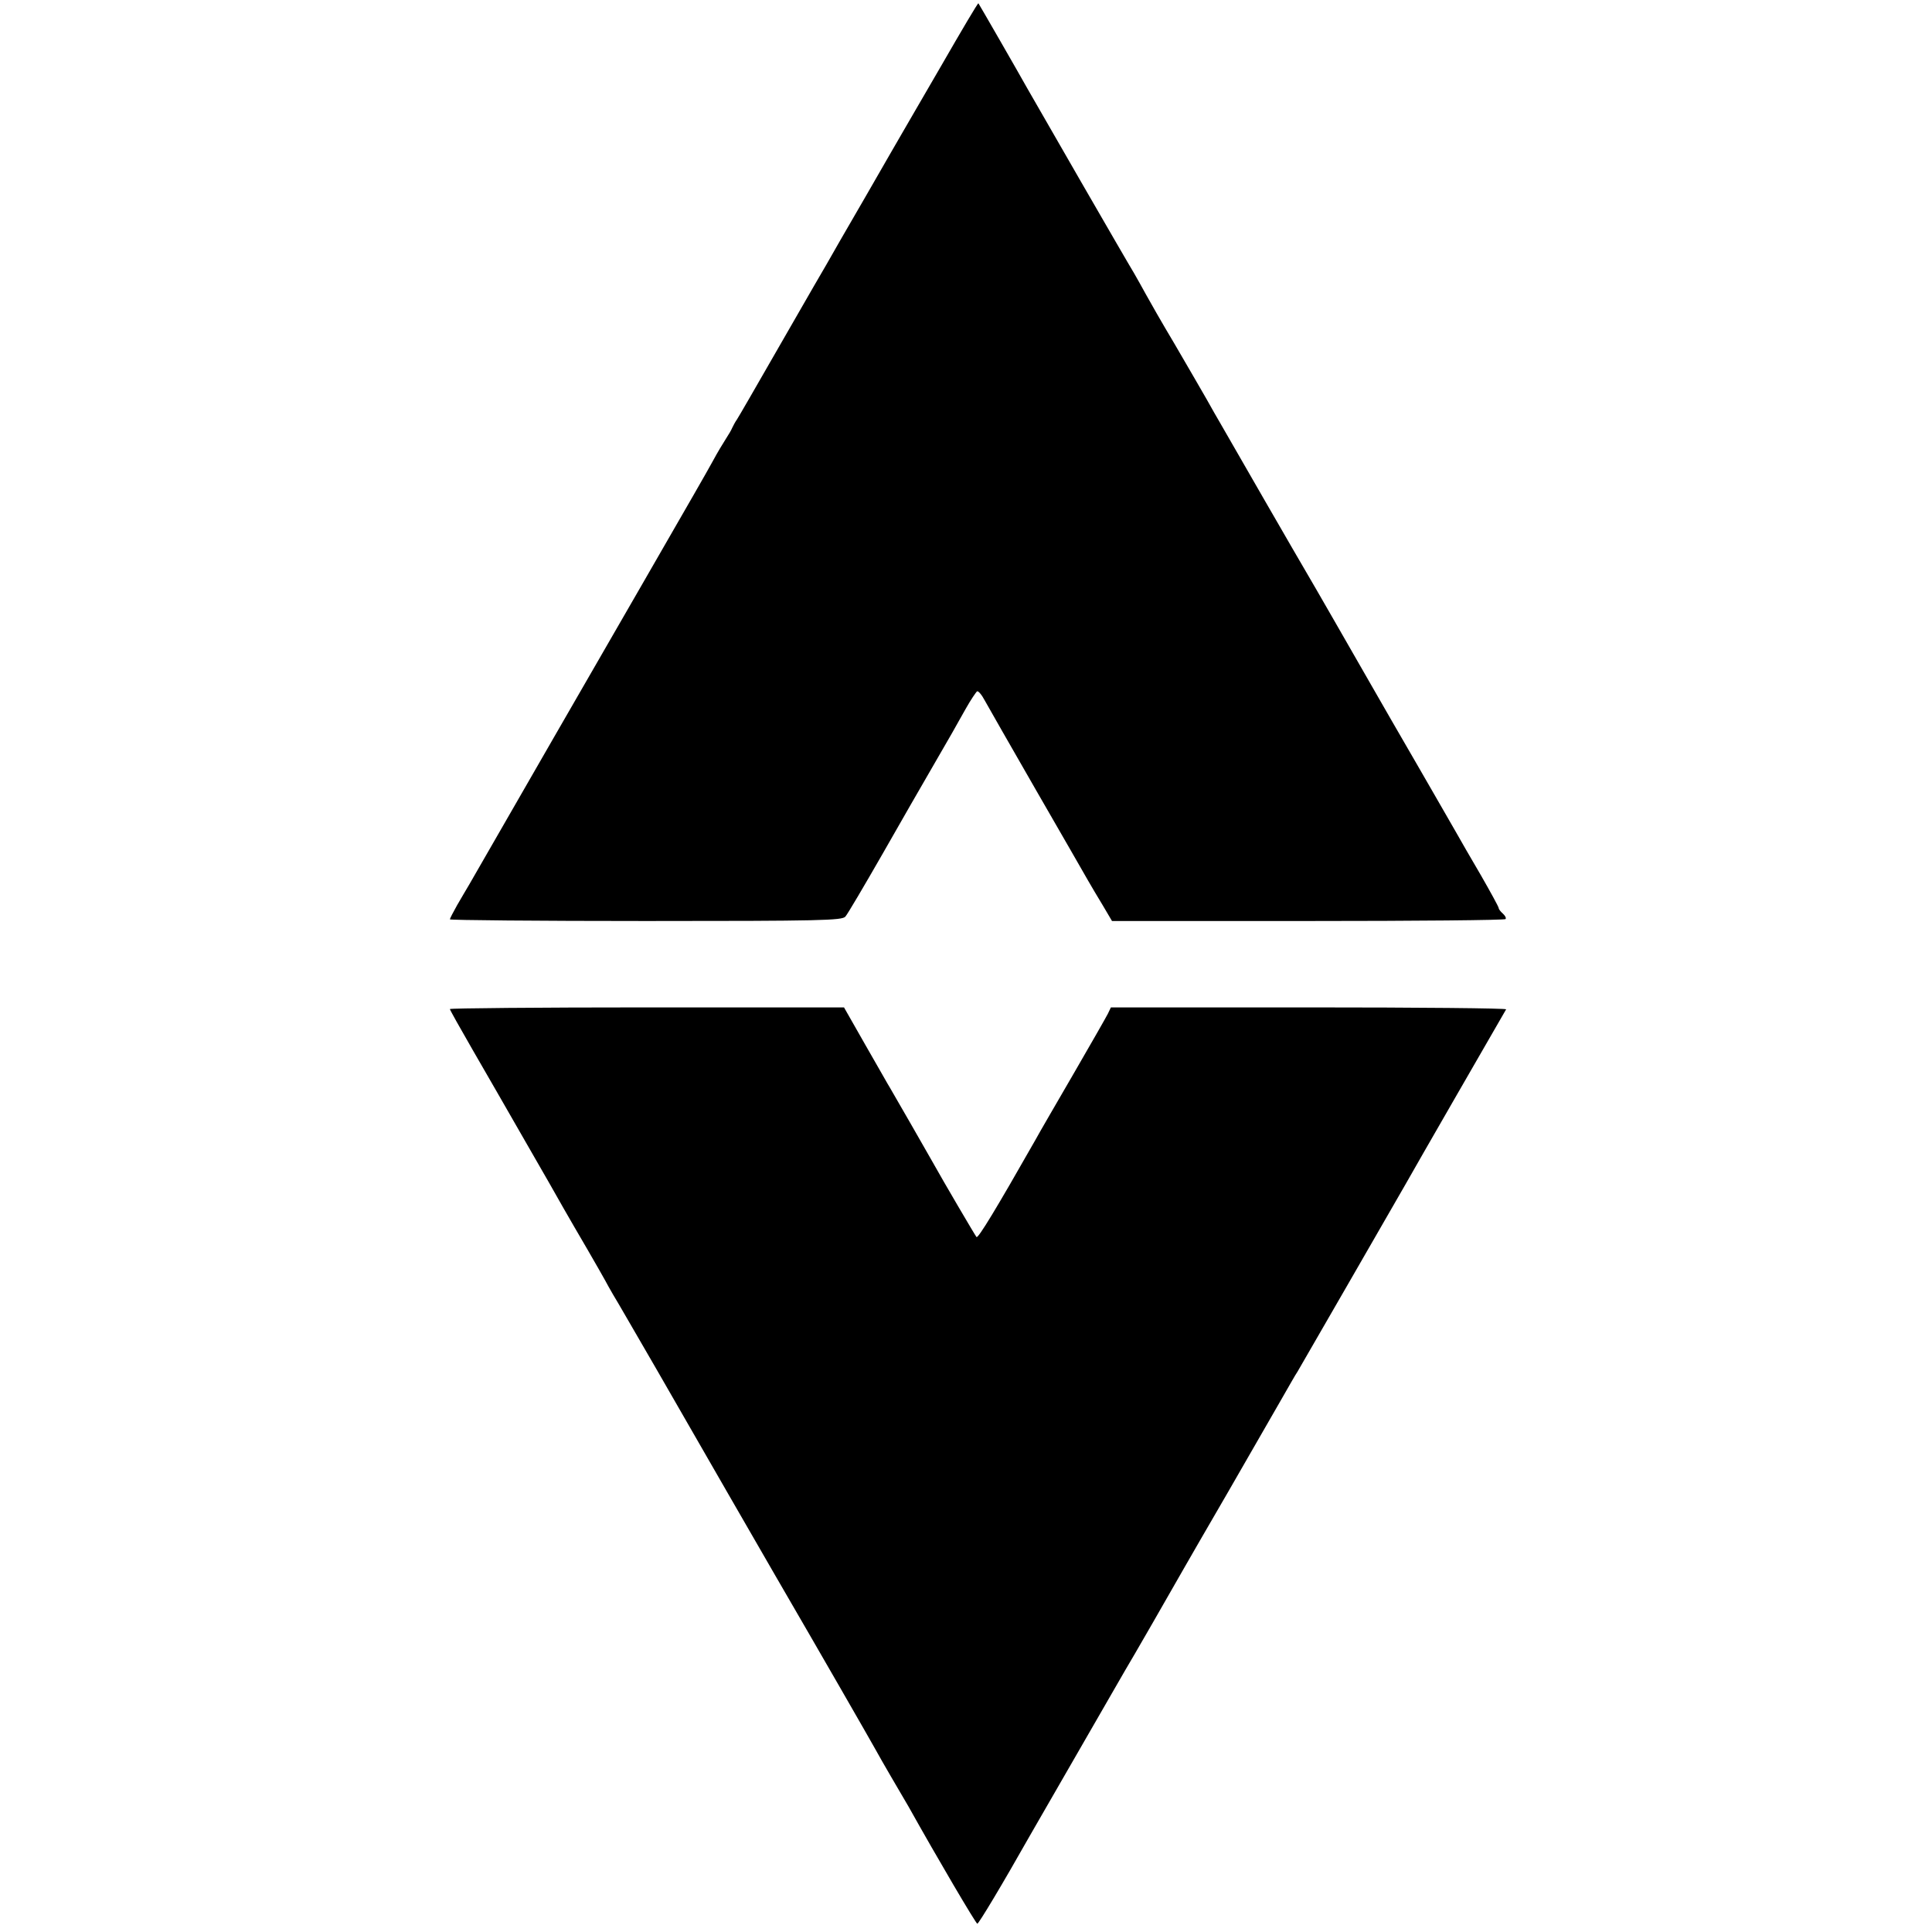
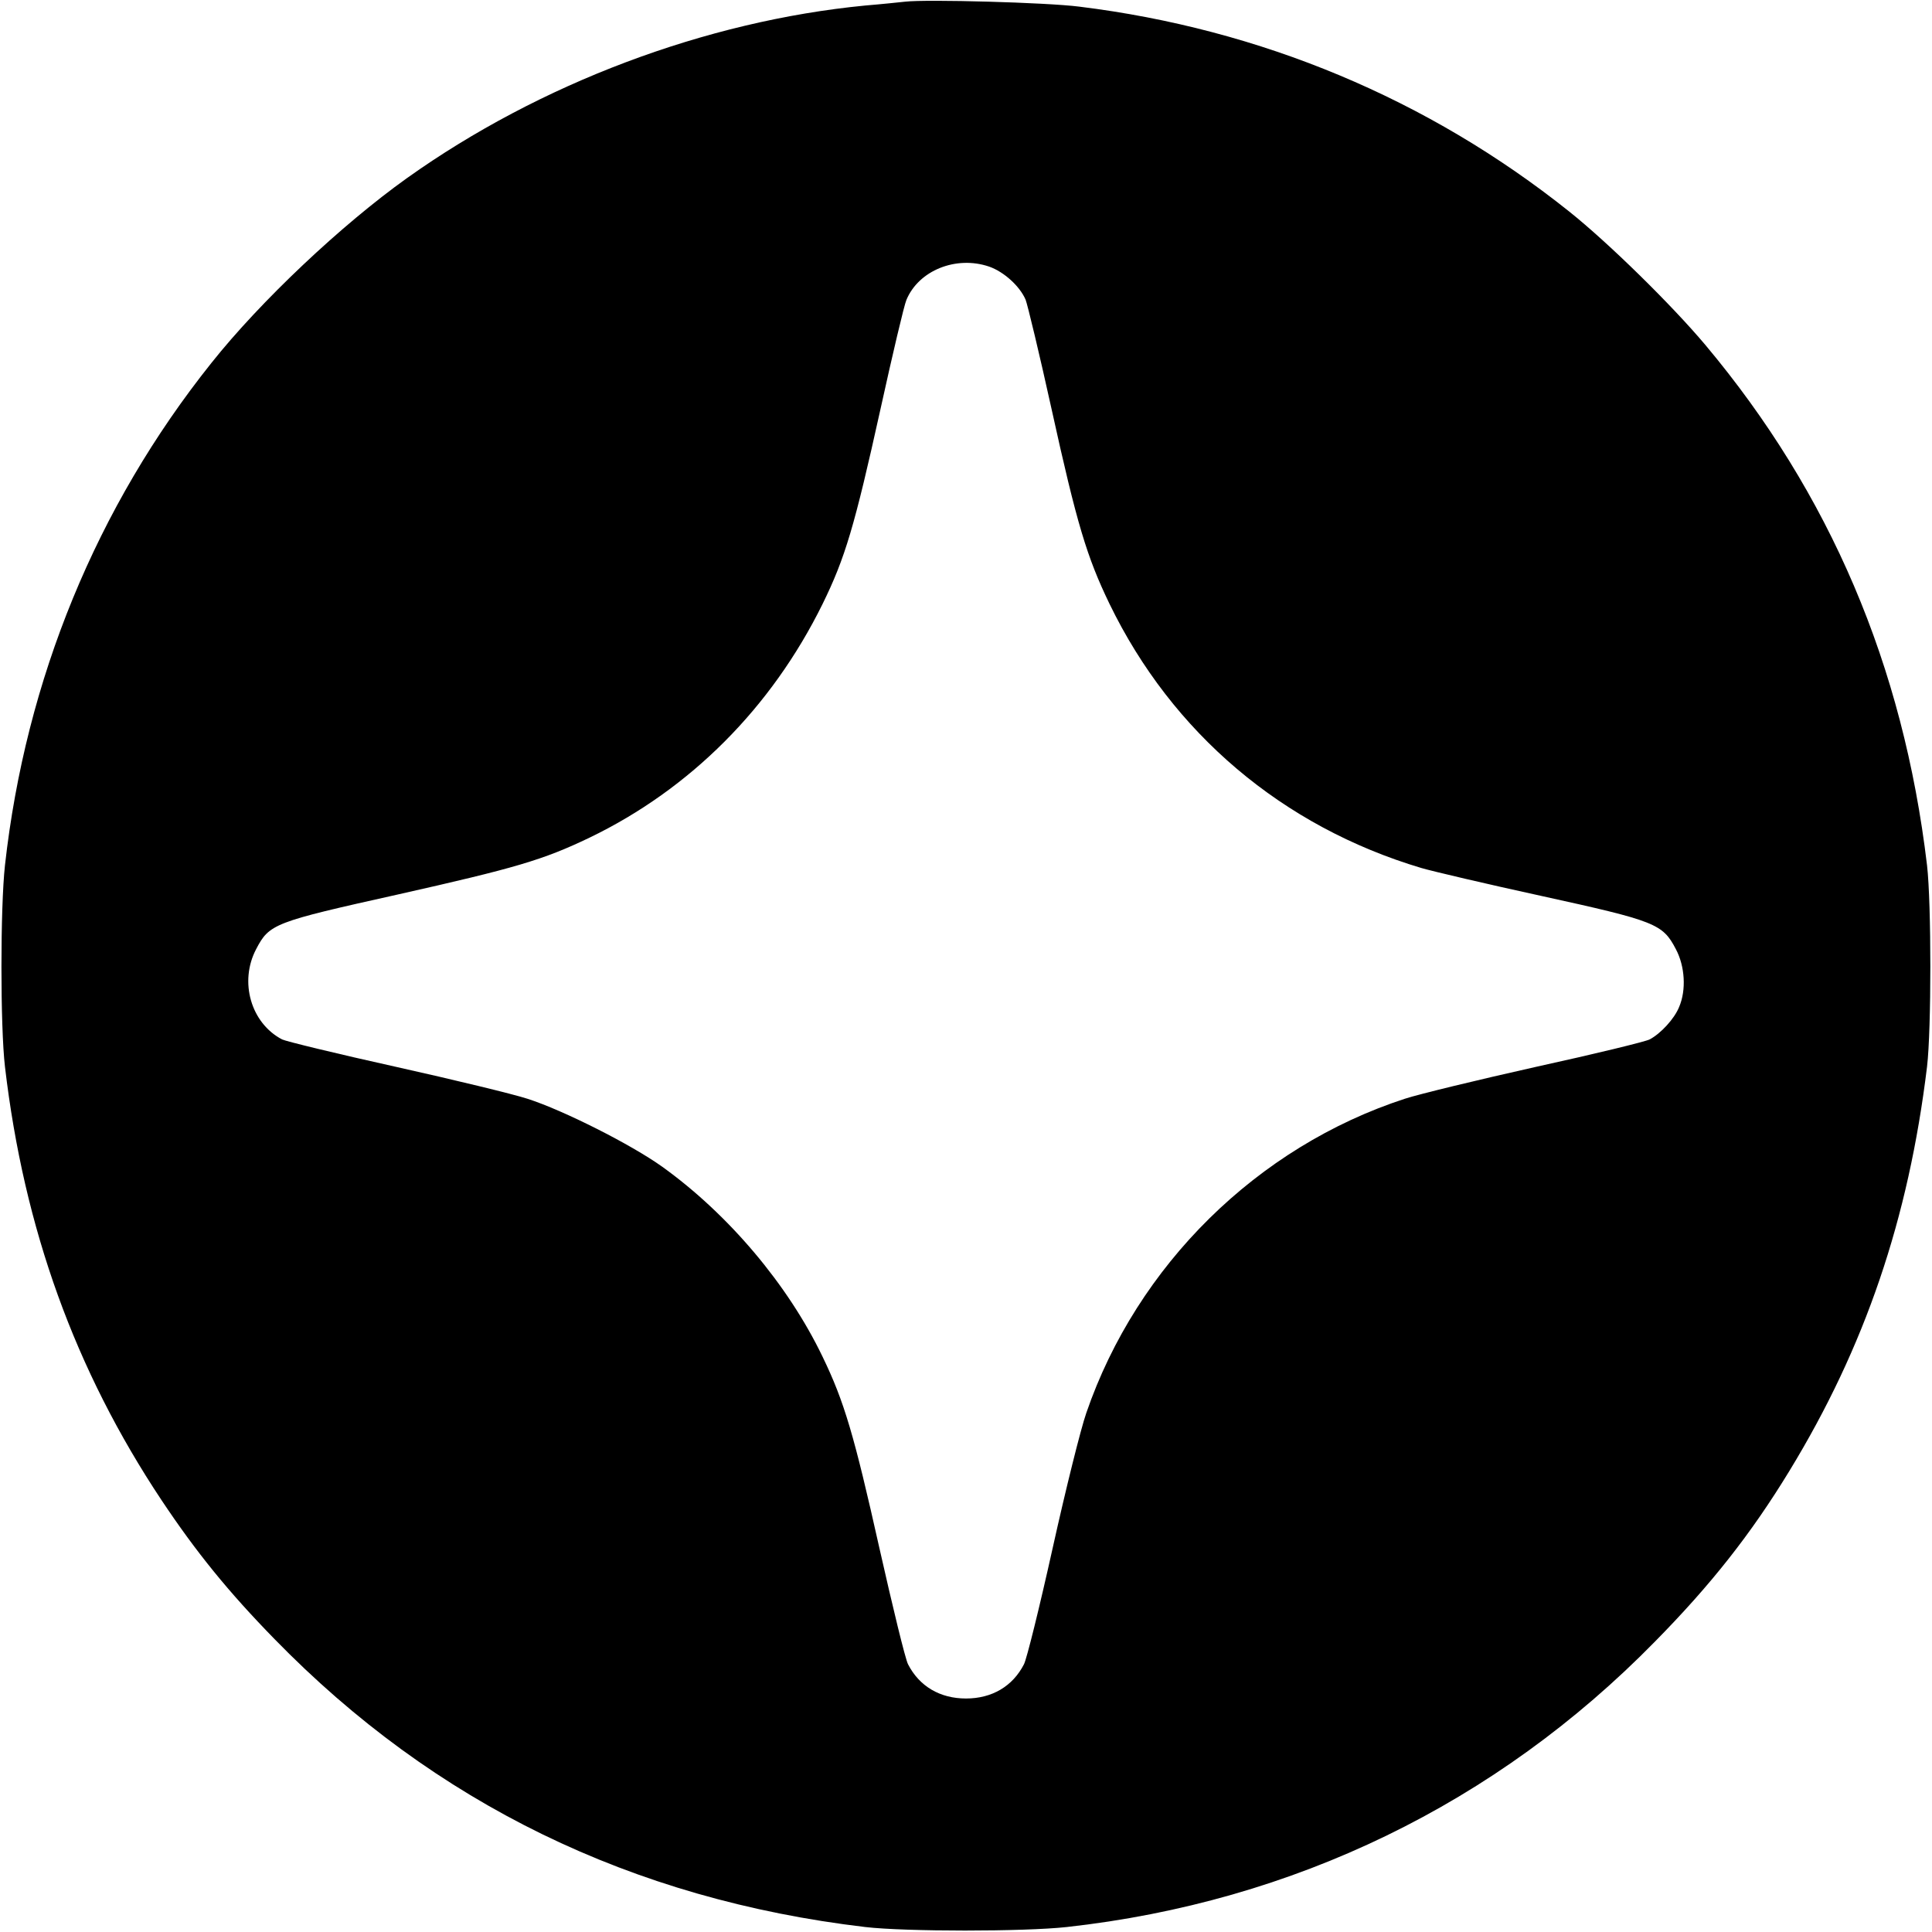
<svg xmlns="http://www.w3.org/2000/svg" version="1.0" width="700pt" height="700pt" viewBox="0 0 700 700" preserveAspectRatio="xMidYMid meet">
  <g transform="translate(0,700) scale(0.1,-0.1)" fill="#000000" stroke="none">
-     <path d="M3411 6763 c-73 -125 -136 -235 -141 -243 -5 -8 -64 -111 -132 -229 -68 -117 -133 -230 -144 -250 -12 -20 -65 -112 -119 -206 -159 -277 -195 -339 -205 -355 -6 -8 -13 -22 -17 -30 -3 -8 -14 -26 -23 -40 -9 -14 -31 -50 -47 -80 -32 -58 -68 -120 -258 -450 -179 -310 -463 -803 -625 -1085 -10 -16 -29 -50 -44 -75 -14 -25 -26 -48 -26 -51 0 -3 319 -6 710 -6 635 0 711 2 723 16 8 9 68 111 134 226 66 116 146 255 178 310 32 55 66 114 75 130 9 17 32 56 49 87 18 32 37 60 41 63 4 3 17 -12 28 -33 11 -20 95 -167 187 -327 92 -159 176 -306 187 -325 11 -19 35 -60 54 -91 l33 -56 711 0 c391 0 713 3 715 7 3 4 -2 13 -10 20 -8 7 -15 16 -15 20 0 4 -29 57 -64 118 -36 61 -76 131 -89 154 -14 24 -75 131 -137 238 -62 107 -140 242 -173 300 -55 96 -215 375 -236 410 -10 16 -285 493 -311 539 -8 14 -31 53 -49 86 -19 33 -71 123 -116 200 -46 77 -92 158 -104 180 -12 22 -31 56 -42 75 -27 44 -353 610 -387 670 -30 54 -174 304 -177 308 -2 2 -62 -100 -134 -225z" />
-     <path d="M1630 3344 c0 -3 37 -69 82 -147 45 -78 131 -227 191 -332 60 -104 123 -214 139 -243 17 -30 56 -97 87 -150 31 -54 60 -104 64 -112 4 -8 17 -31 28 -50 12 -19 82 -141 157 -270 229 -398 315 -548 429 -745 180 -310 339 -587 363 -630 12 -22 39 -69 60 -105 21 -36 49 -84 62 -106 105 -188 244 -424 249 -424 5 0 87 136 191 320 29 50 322 559 344 597 22 36 176 304 215 373 14 25 86 149 159 275 73 127 157 273 187 325 30 52 58 102 64 110 8 13 342 593 392 680 18 33 354 616 364 633 2 4 -319 7 -714 7 l-718 0 -11 -23 c-6 -12 -62 -110 -124 -217 -62 -107 -125 -215 -139 -241 -141 -248 -207 -357 -213 -351 -5 6 -118 198 -162 277 -13 23 -136 238 -151 263 -6 9 -45 79 -89 155 l-78 137 -714 0 c-393 0 -714 -3 -714 -6z" />
+     <path d="M3280 6994 c-19 -2 -84 -9 -145 -14 -578 -56 -1180 -283 -1660 -625 -237 -169 -531 -446 -709 -670 -416 -521 -673 -1147 -748 -1820 -17 -154 -17 -585 0 -730 69 -588 254 -1099 567 -1570 126 -189 242 -332 410 -504 580 -595 1295 -943 2140 -1043 145 -17 576 -17 730 0 822 91 1556 447 2131 1034 203 206 348 390 487 618 274 449 432 913 499 1465 16 135 16 591 0 730 -86 724 -352 1347 -803 1885 -122 145 -351 370 -494 484 -510 407 -1117 661 -1775 742 -117 15 -553 27 -630 18z m304 -960 c54 -19 111 -71 132 -120 7 -18 50 -196 94 -396 92 -418 128 -536 210 -706 227 -468 627 -807 1130 -957 41 -12 237 -58 434 -101 415 -91 440 -101 488 -193 33 -62 38 -148 12 -209 -17 -43 -67 -97 -107 -118 -15 -8 -200 -53 -410 -99 -210 -47 -425 -99 -477 -116 -534 -174 -970 -603 -1154 -1138 -20 -57 -75 -278 -122 -490 -47 -212 -94 -402 -104 -421 -41 -80 -116 -124 -210 -124 -94 0 -169 44 -210 124 -10 19 -56 209 -104 422 -91 407 -127 530 -206 693 -125 260 -340 515 -581 688 -112 80 -357 204 -488 246 -52 17 -267 69 -478 116 -212 47 -397 92 -411 99 -113 59 -156 209 -94 327 48 92 64 98 513 198 427 96 526 125 695 206 365 176 659 471 844 846 82 167 116 281 210 706 44 200 86 378 94 396 44 107 180 162 300 121z" />
  </g>
</svg>
